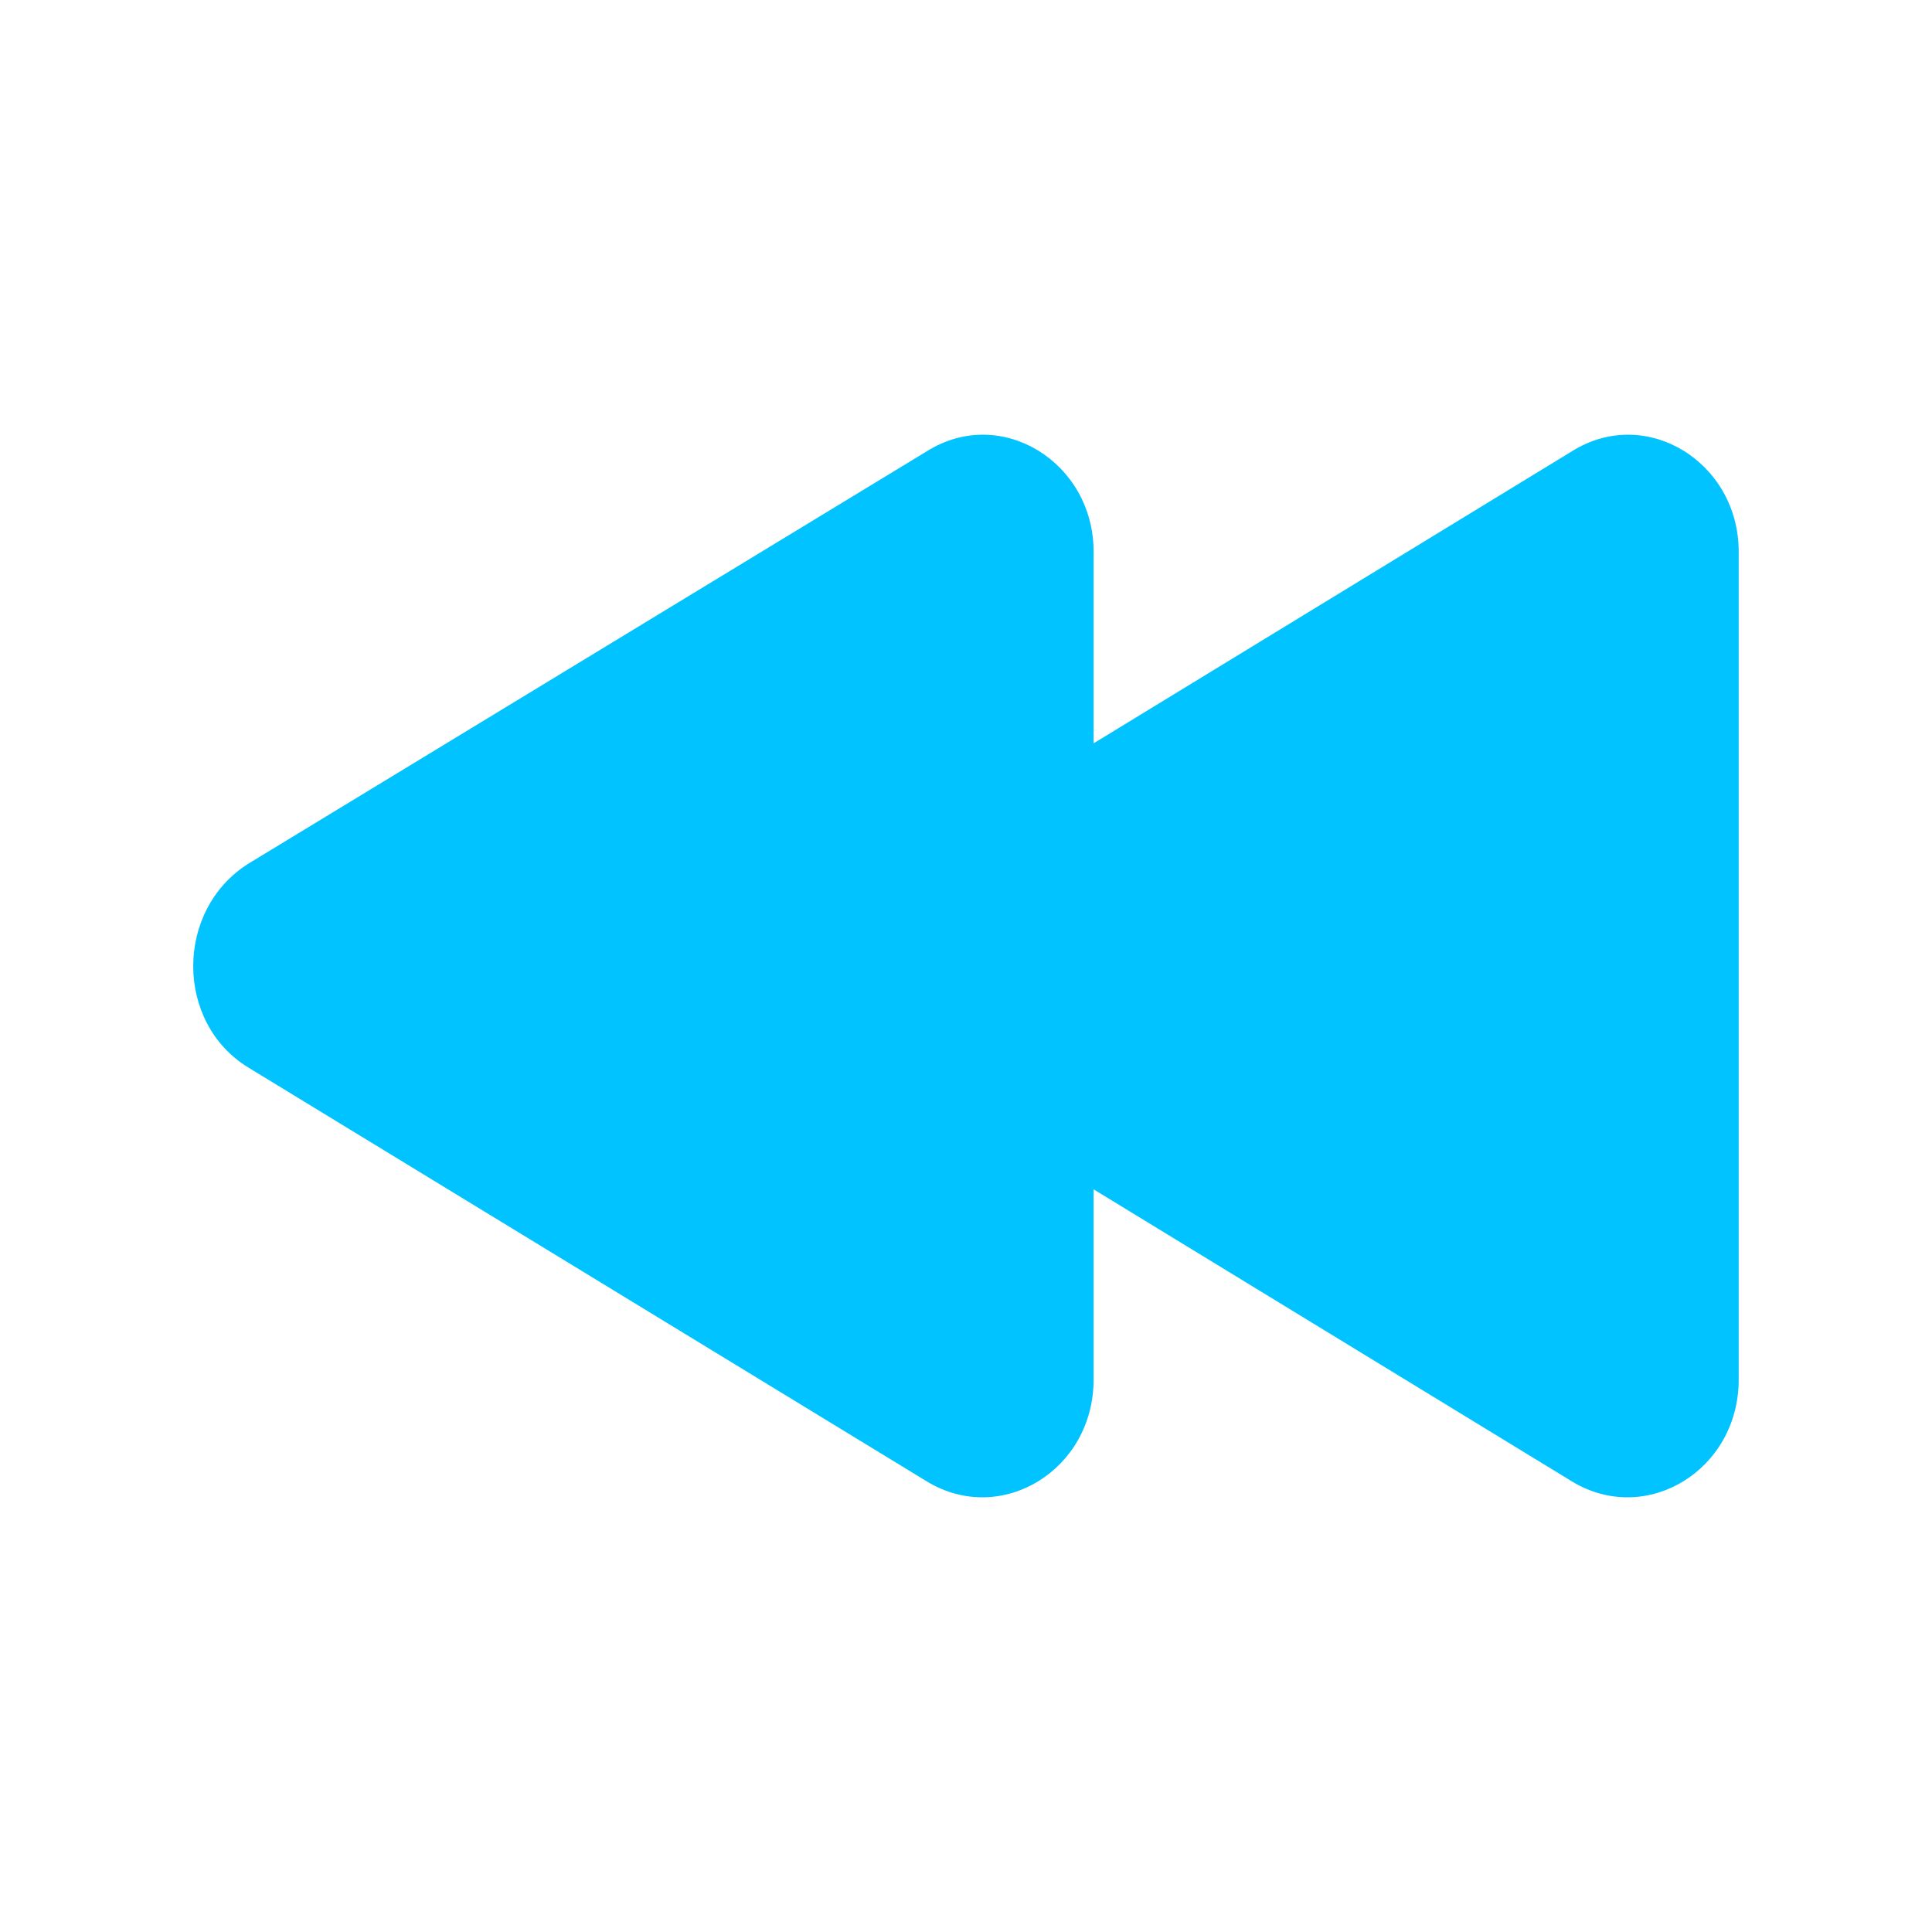
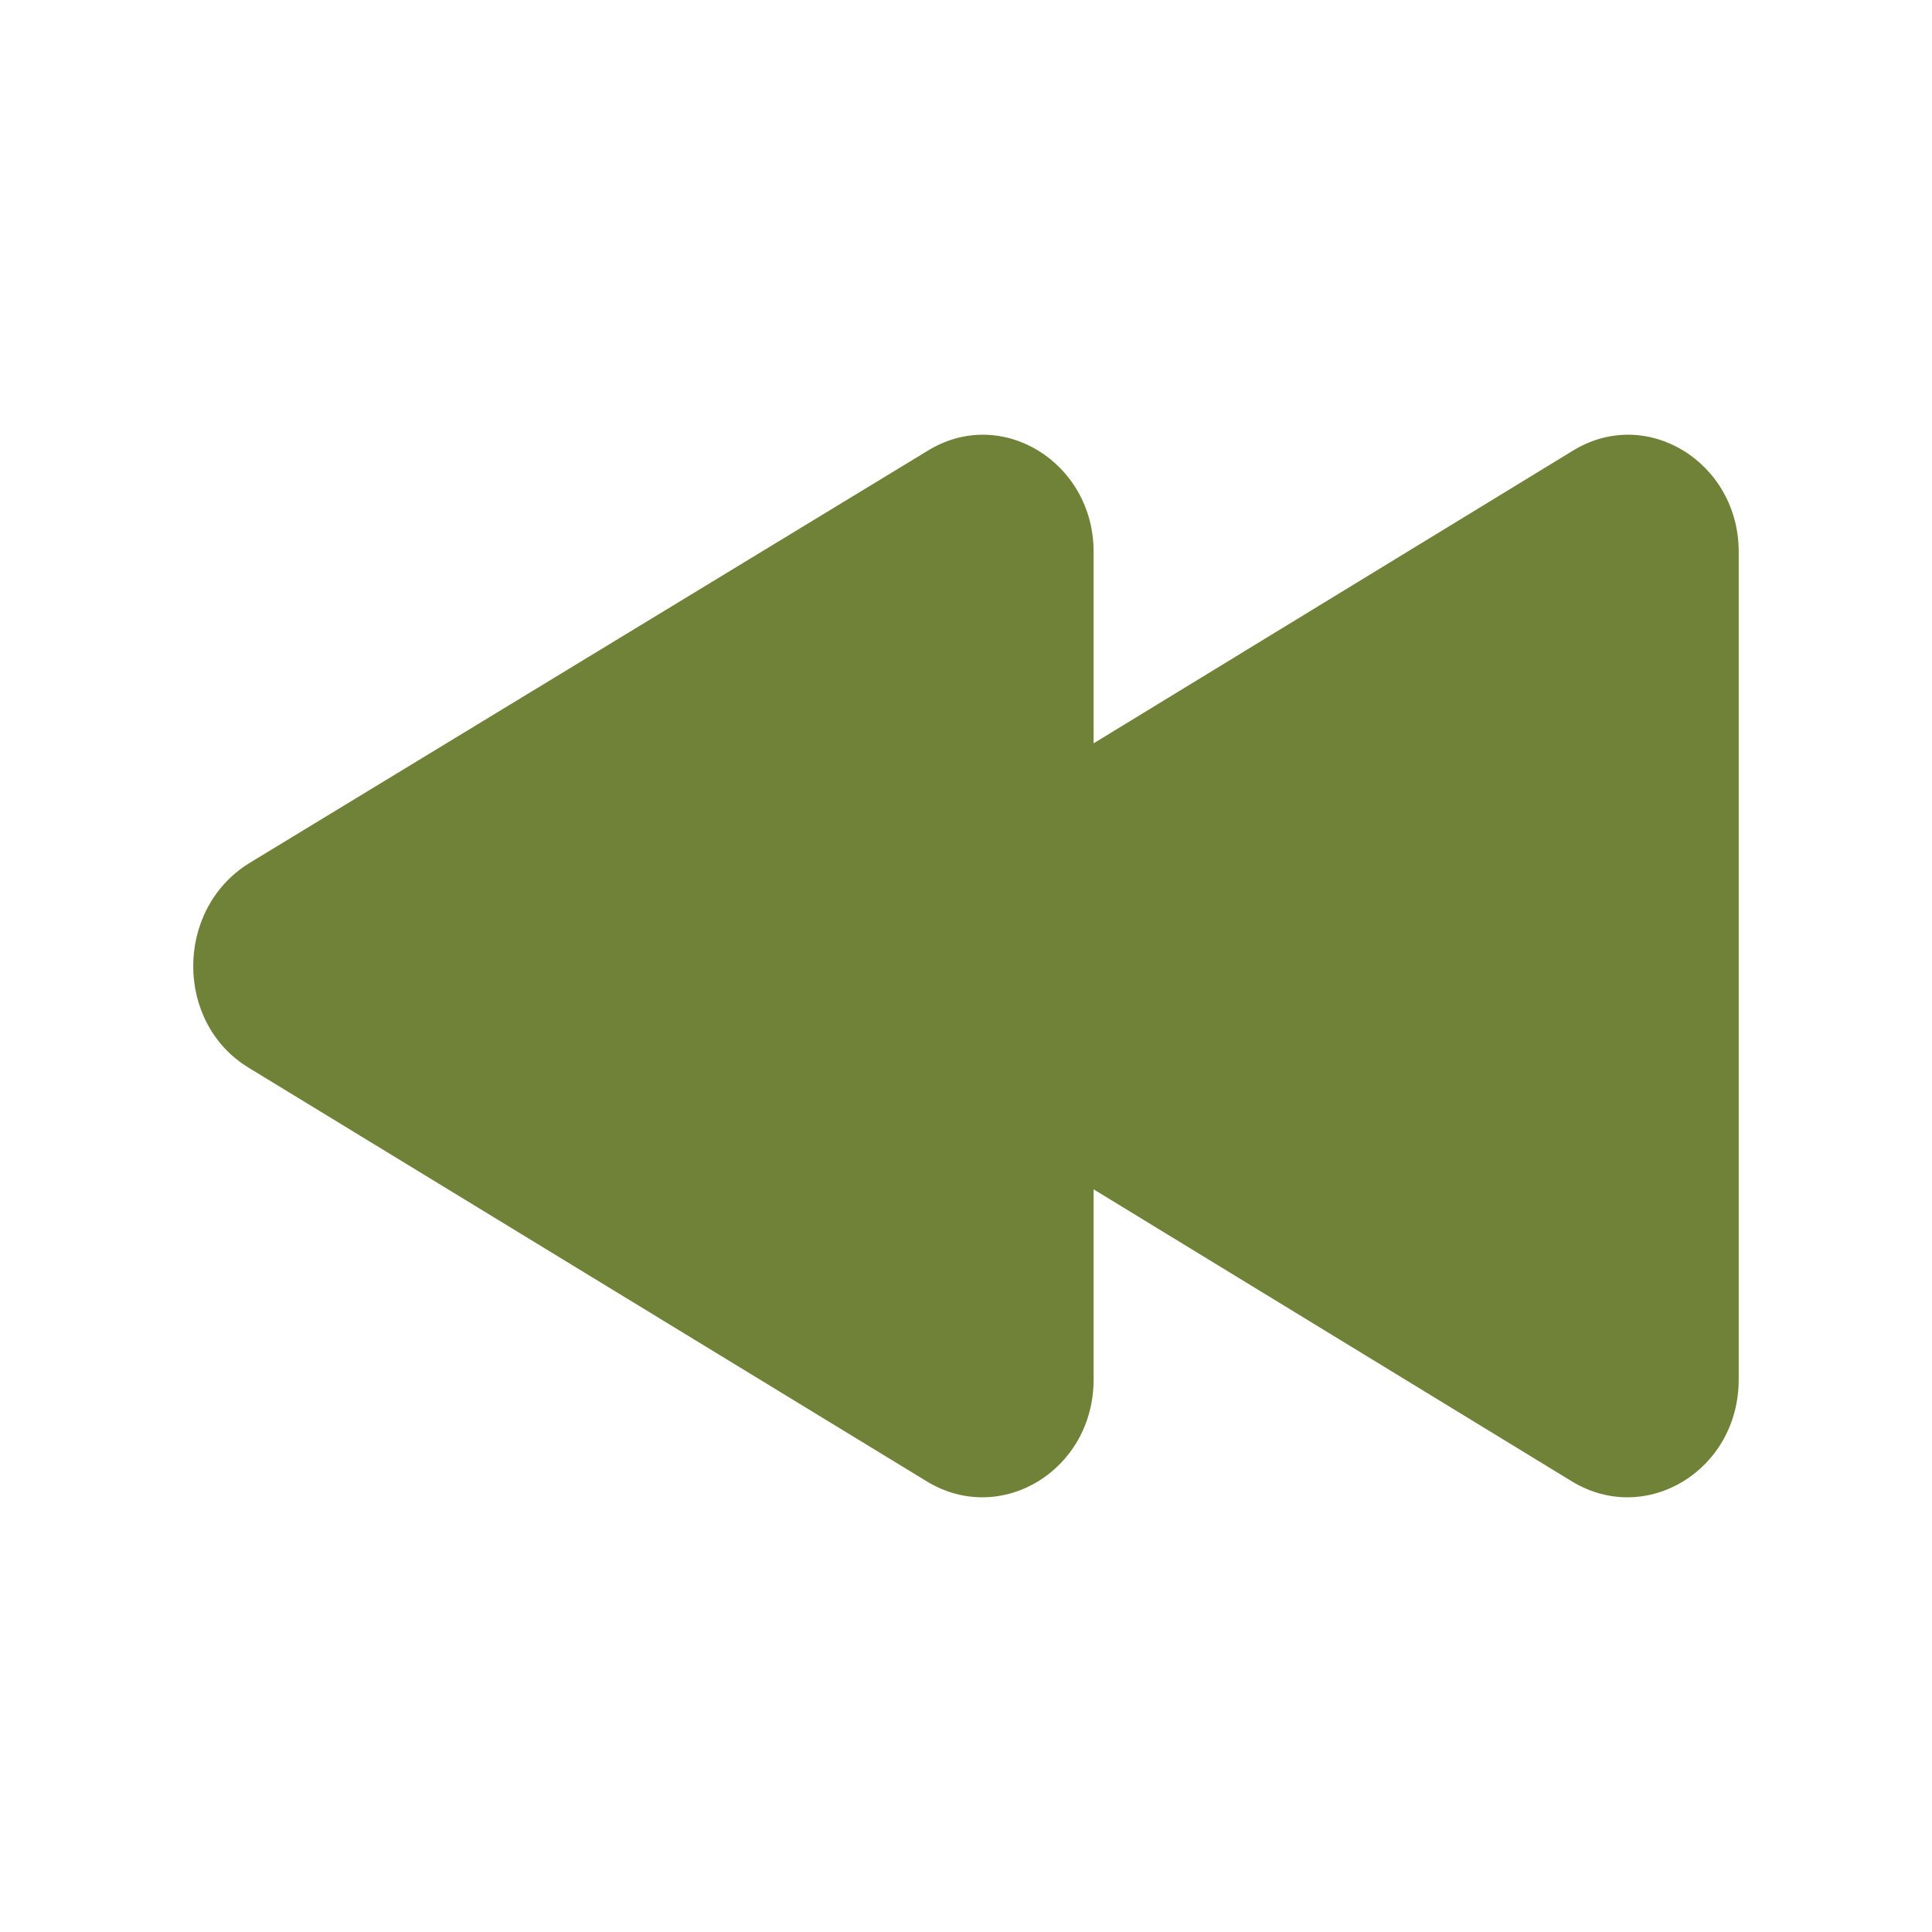
<svg xmlns="http://www.w3.org/2000/svg" width="20px" height="20px" viewBox="0 0 20 20" version="1.1">
  <defs />
  <g id="Page-1" stroke="none" stroke-width="1" fill="none" fill-rule="evenodd">
-     <g id="slower" fill="#00c3ff">
+     <g id="slower" fill="#708238">
      <path d="M2.574,8.939 L9.597,4.67 C10.363,4.191 11.321,4.785 11.321,5.711 L11.321,7.695 L16.275,4.67 C17.042,4.191 17.999,4.785 17.999,5.711 L17.999,14.281 C17.999,15.22 17.042,15.801 16.275,15.337 L11.321,12.312 L11.321,14.281 C11.321,15.22 10.363,15.801 9.597,15.337 L2.574,11.053 C1.809,10.589 1.809,9.418 2.574,8.939" />
    </g>
  </g>
</svg>
